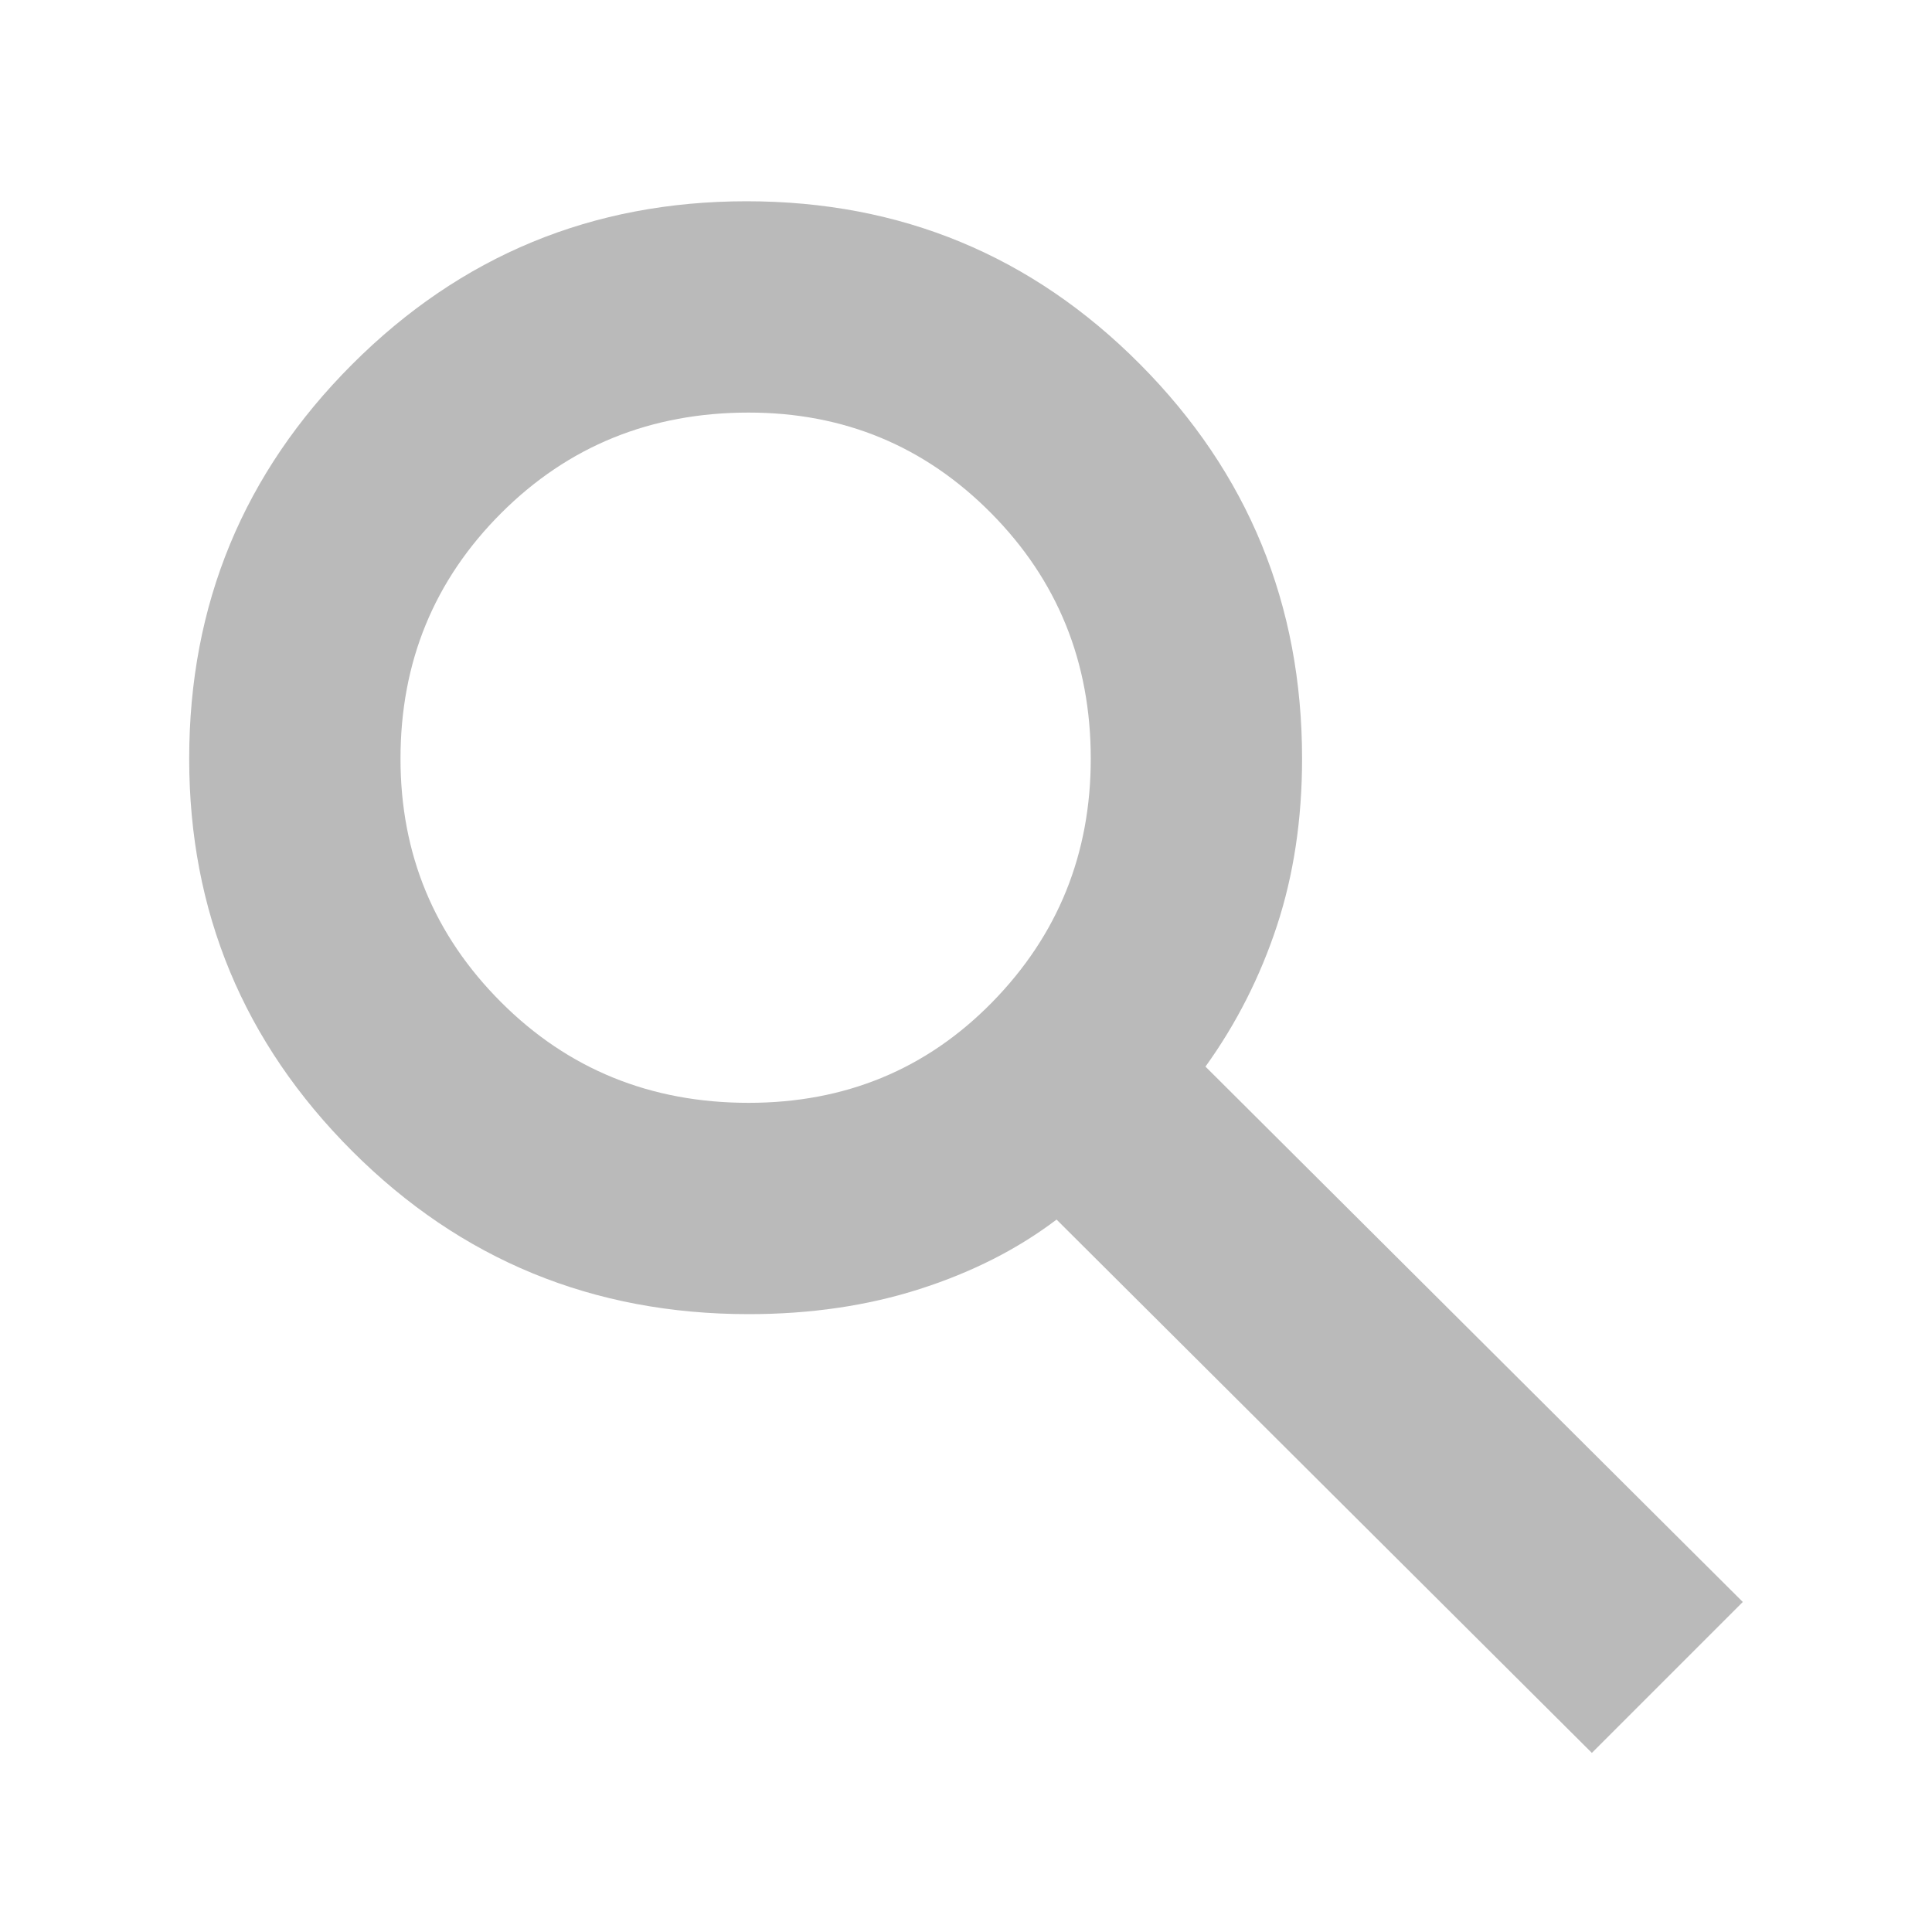
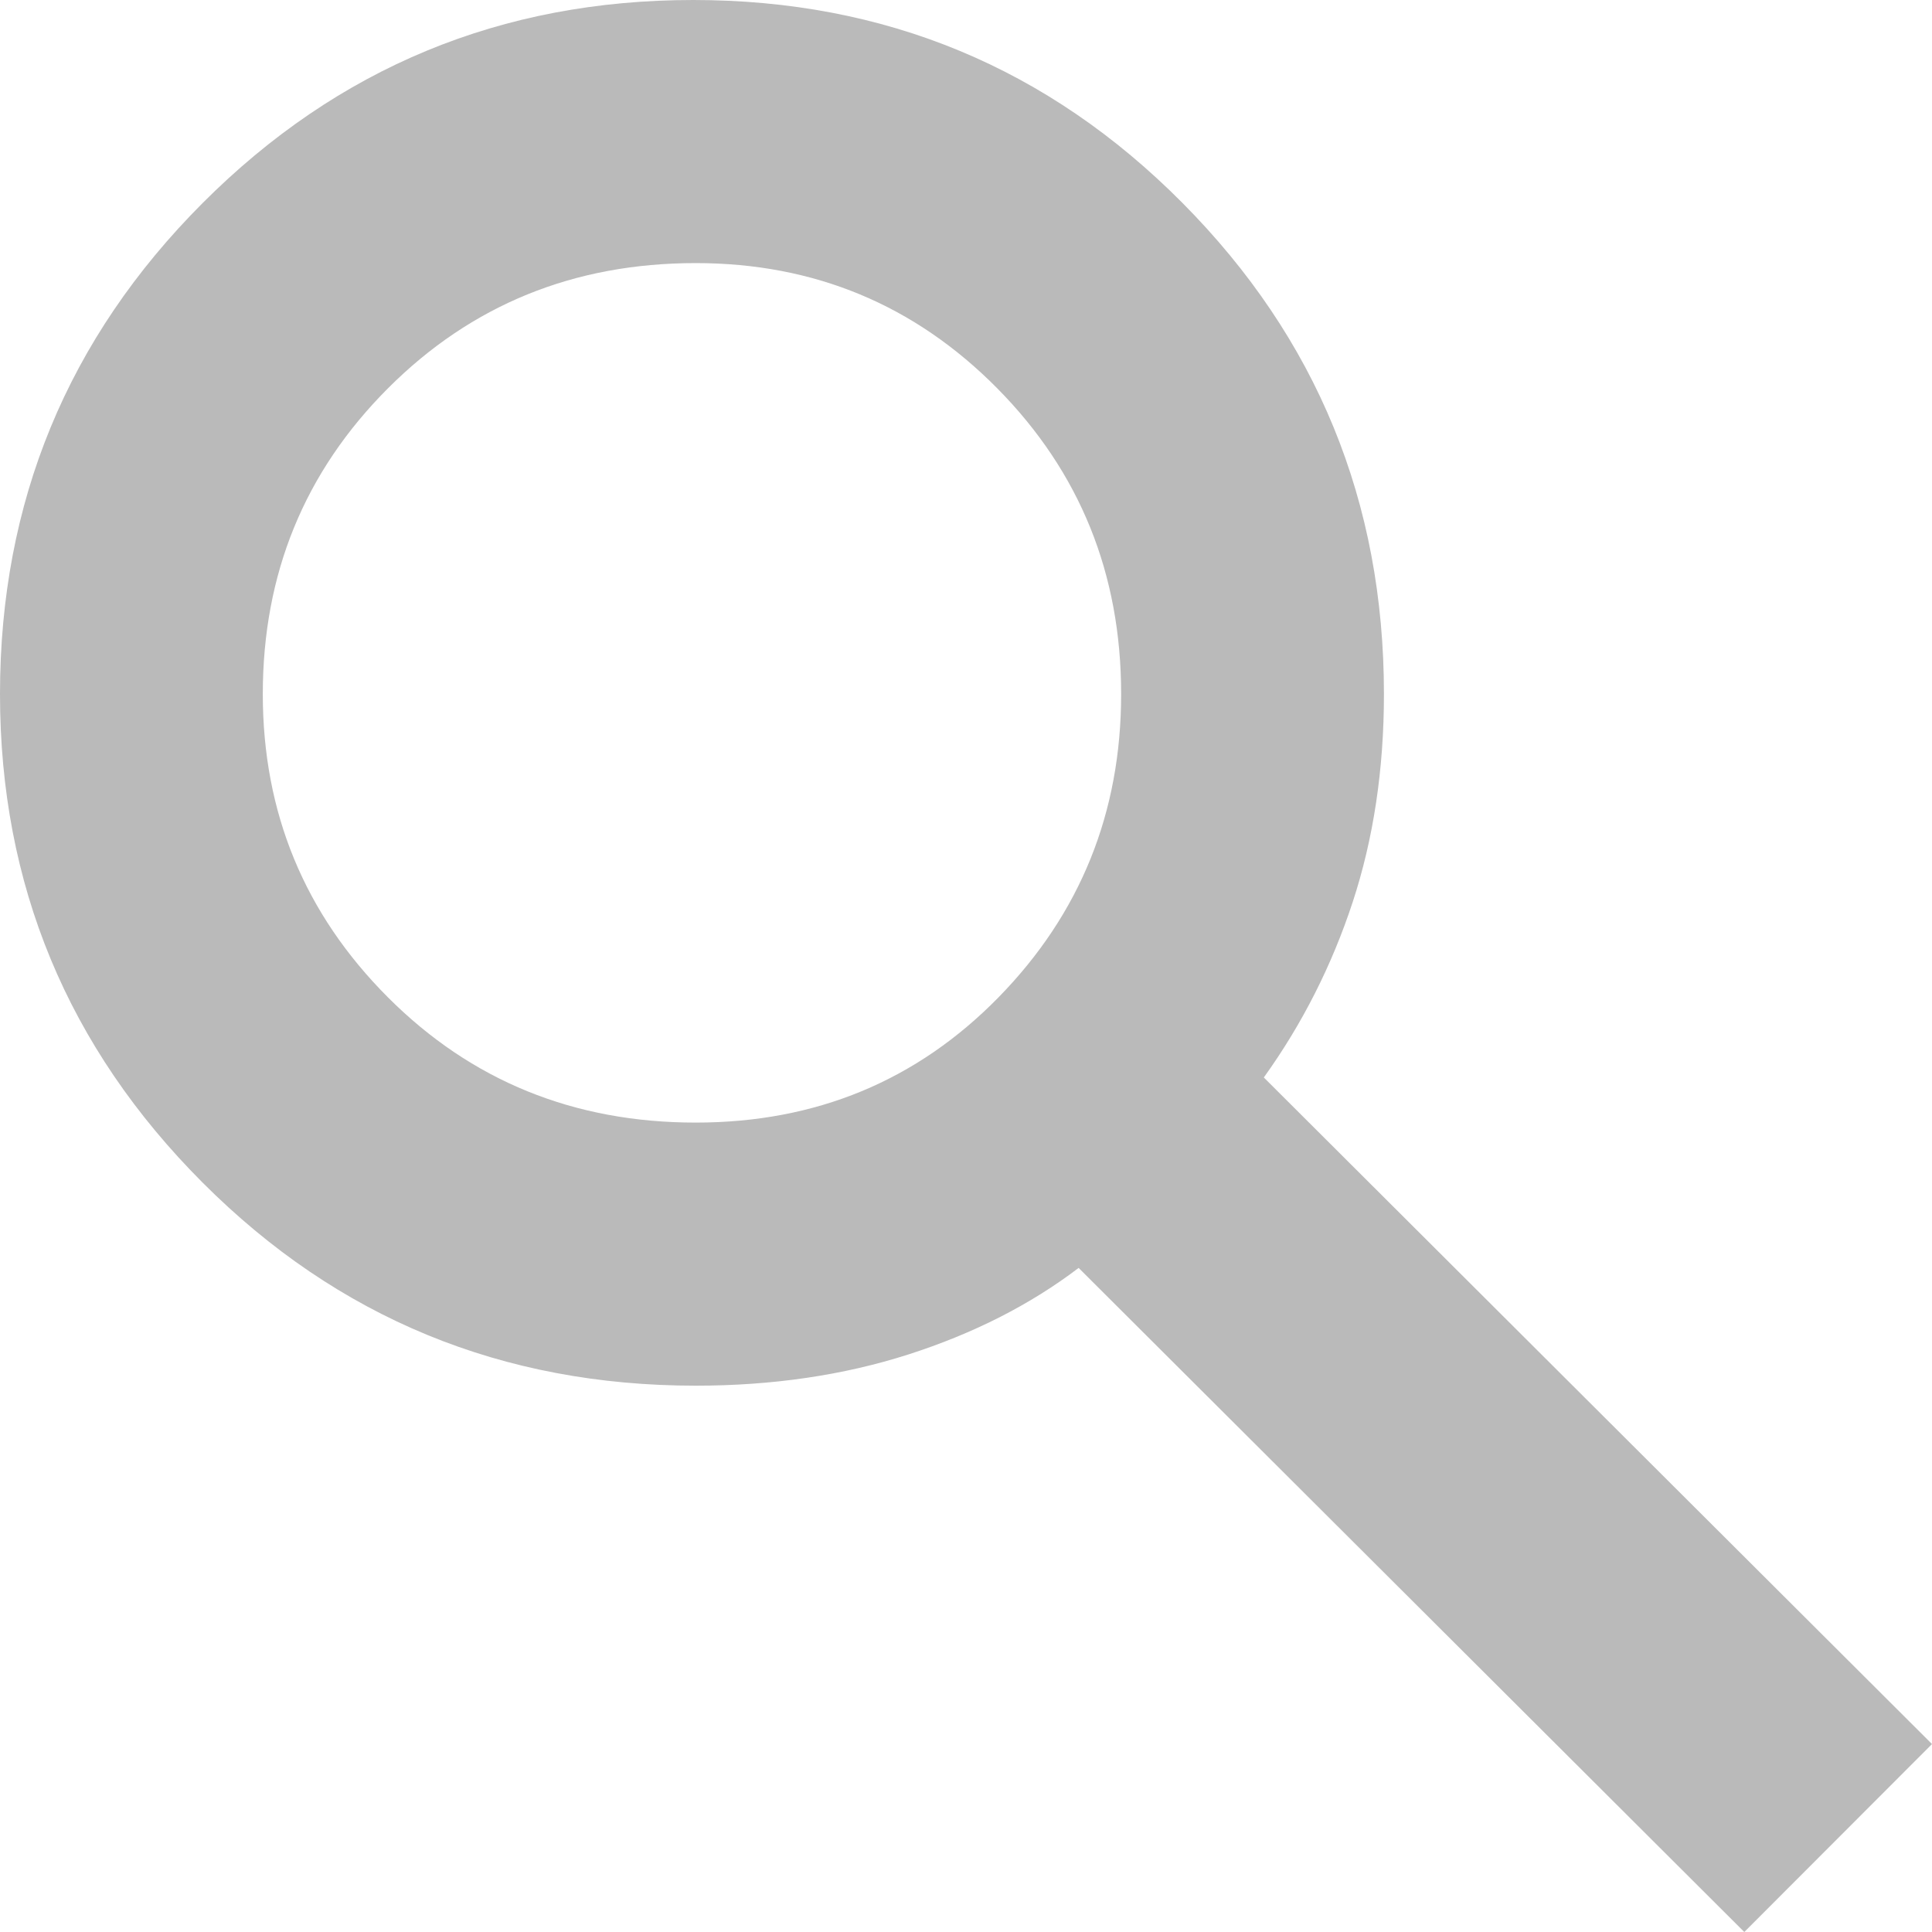
<svg xmlns="http://www.w3.org/2000/svg" height="40" width="40" version="1.1" id="svg4">
  <defs id="defs8" />
-   <path d="M32.958 36.292 21.875 25.25Q20.667 26.167 19.042 26.688Q17.417 27.208 15.5 27.208Q10.667 27.208 7.292 23.833Q3.917 20.458 3.917 15.708Q3.917 10.917 7.292 7.542Q10.667 4.167 15.458 4.167Q20.25 4.167 23.604 7.542Q26.958 10.917 26.958 15.708Q26.958 17.583 26.438 19.167Q25.917 20.75 24.958 22.083L36.083 33.167ZM15.5 22.833Q18.5 22.833 20.542 20.75Q22.583 18.667 22.583 15.708Q22.583 12.708 20.521 10.625Q18.458 8.542 15.5 8.542Q12.458 8.542 10.375 10.625Q8.292 12.708 8.292 15.708Q8.292 18.667 10.375 20.75Q12.458 22.833 15.5 22.833Z" id="path2" style="fill:#bababa;fill-opacity:1" />
+   <path d="M 36.114,40 22.332,26.251 q -1.502,1.142 -3.523,1.791 -2.021,0.647 -4.405,0.647 -6.01,0 -10.207,-4.202 Q 0,20.285 0,14.37 0,8.405 4.197,4.202 8.394,0 14.352,0 q 5.959,0 10.13,4.202 4.171,4.202 4.171,10.168 0,2.335 -0.647,4.307 -0.648,1.971 -1.84,3.631 L 40,36.109 Z M 14.404,23.242 q 3.731,0 6.27,-2.594 2.538,-2.594 2.538,-6.278 0,-3.735 -2.564,-6.329 -2.565,-2.594 -6.244,-2.594 -3.783,0 -6.373,2.594 -2.59,2.594 -2.59,6.329 0,3.684 2.59,6.278 2.59,2.594 6.373,2.594 z" id="path2" style="fill:#bababa;fill-opacity:1;stroke-width:1.244" />
</svg>
